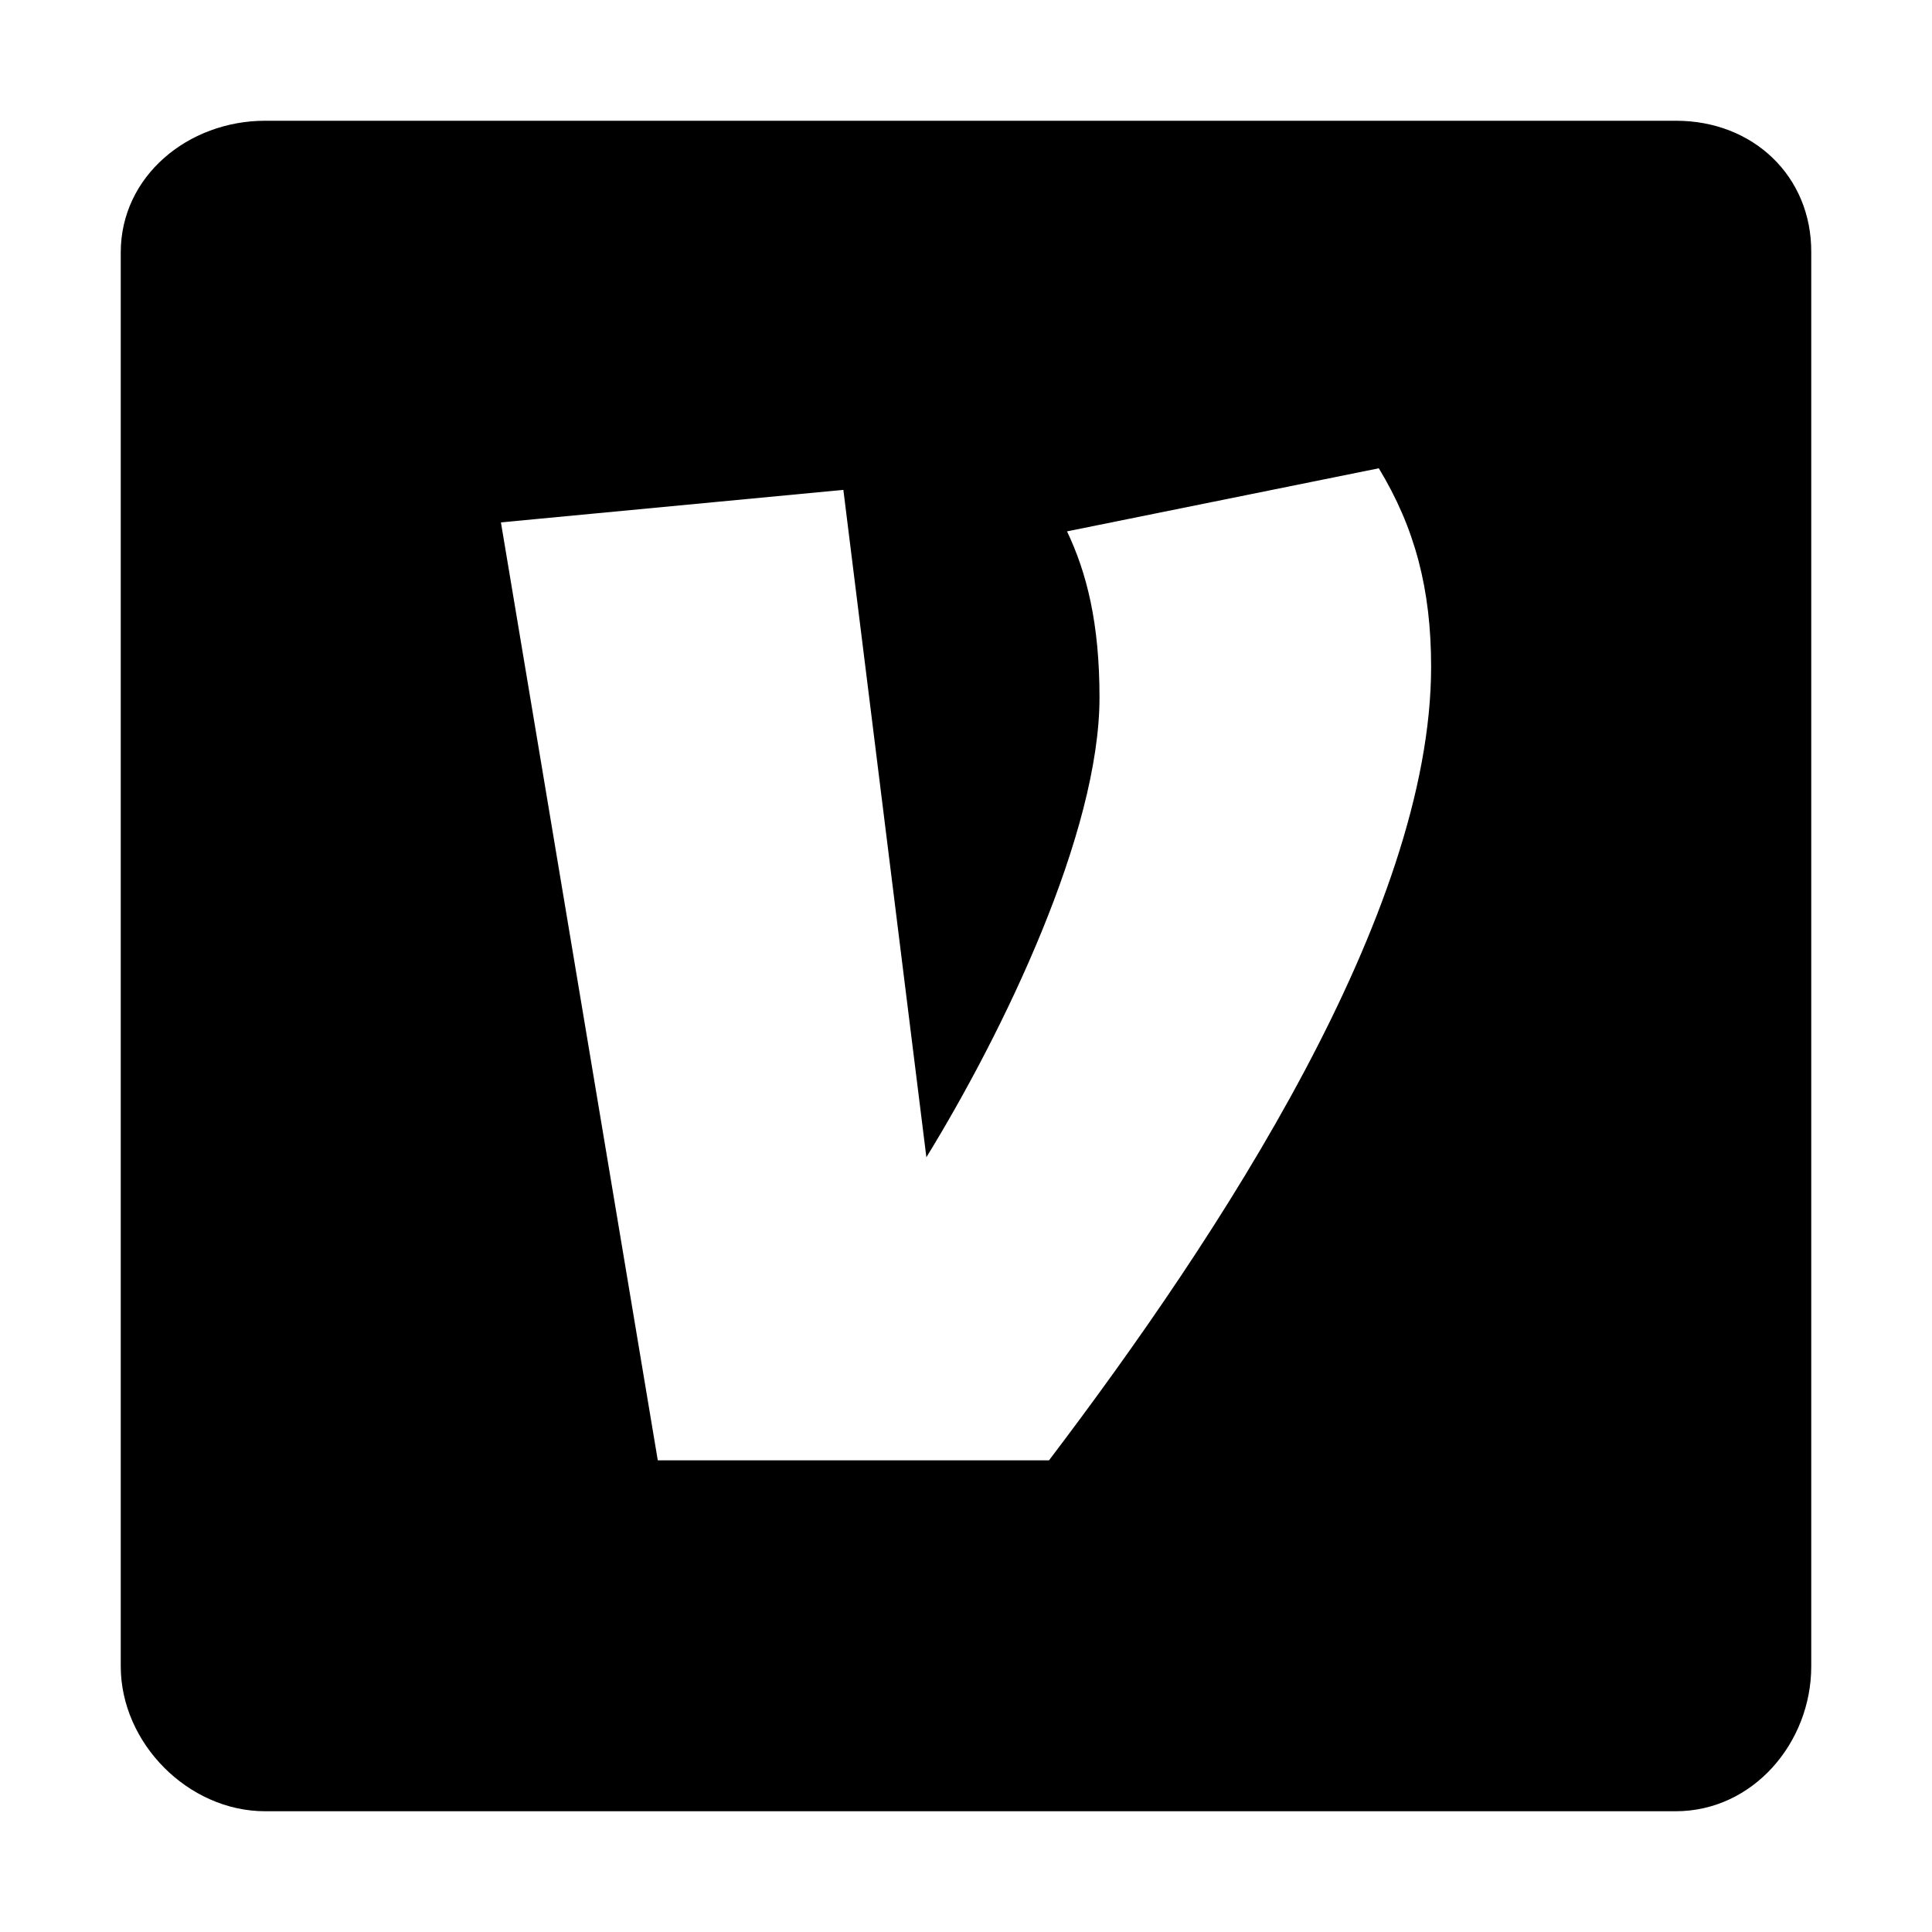
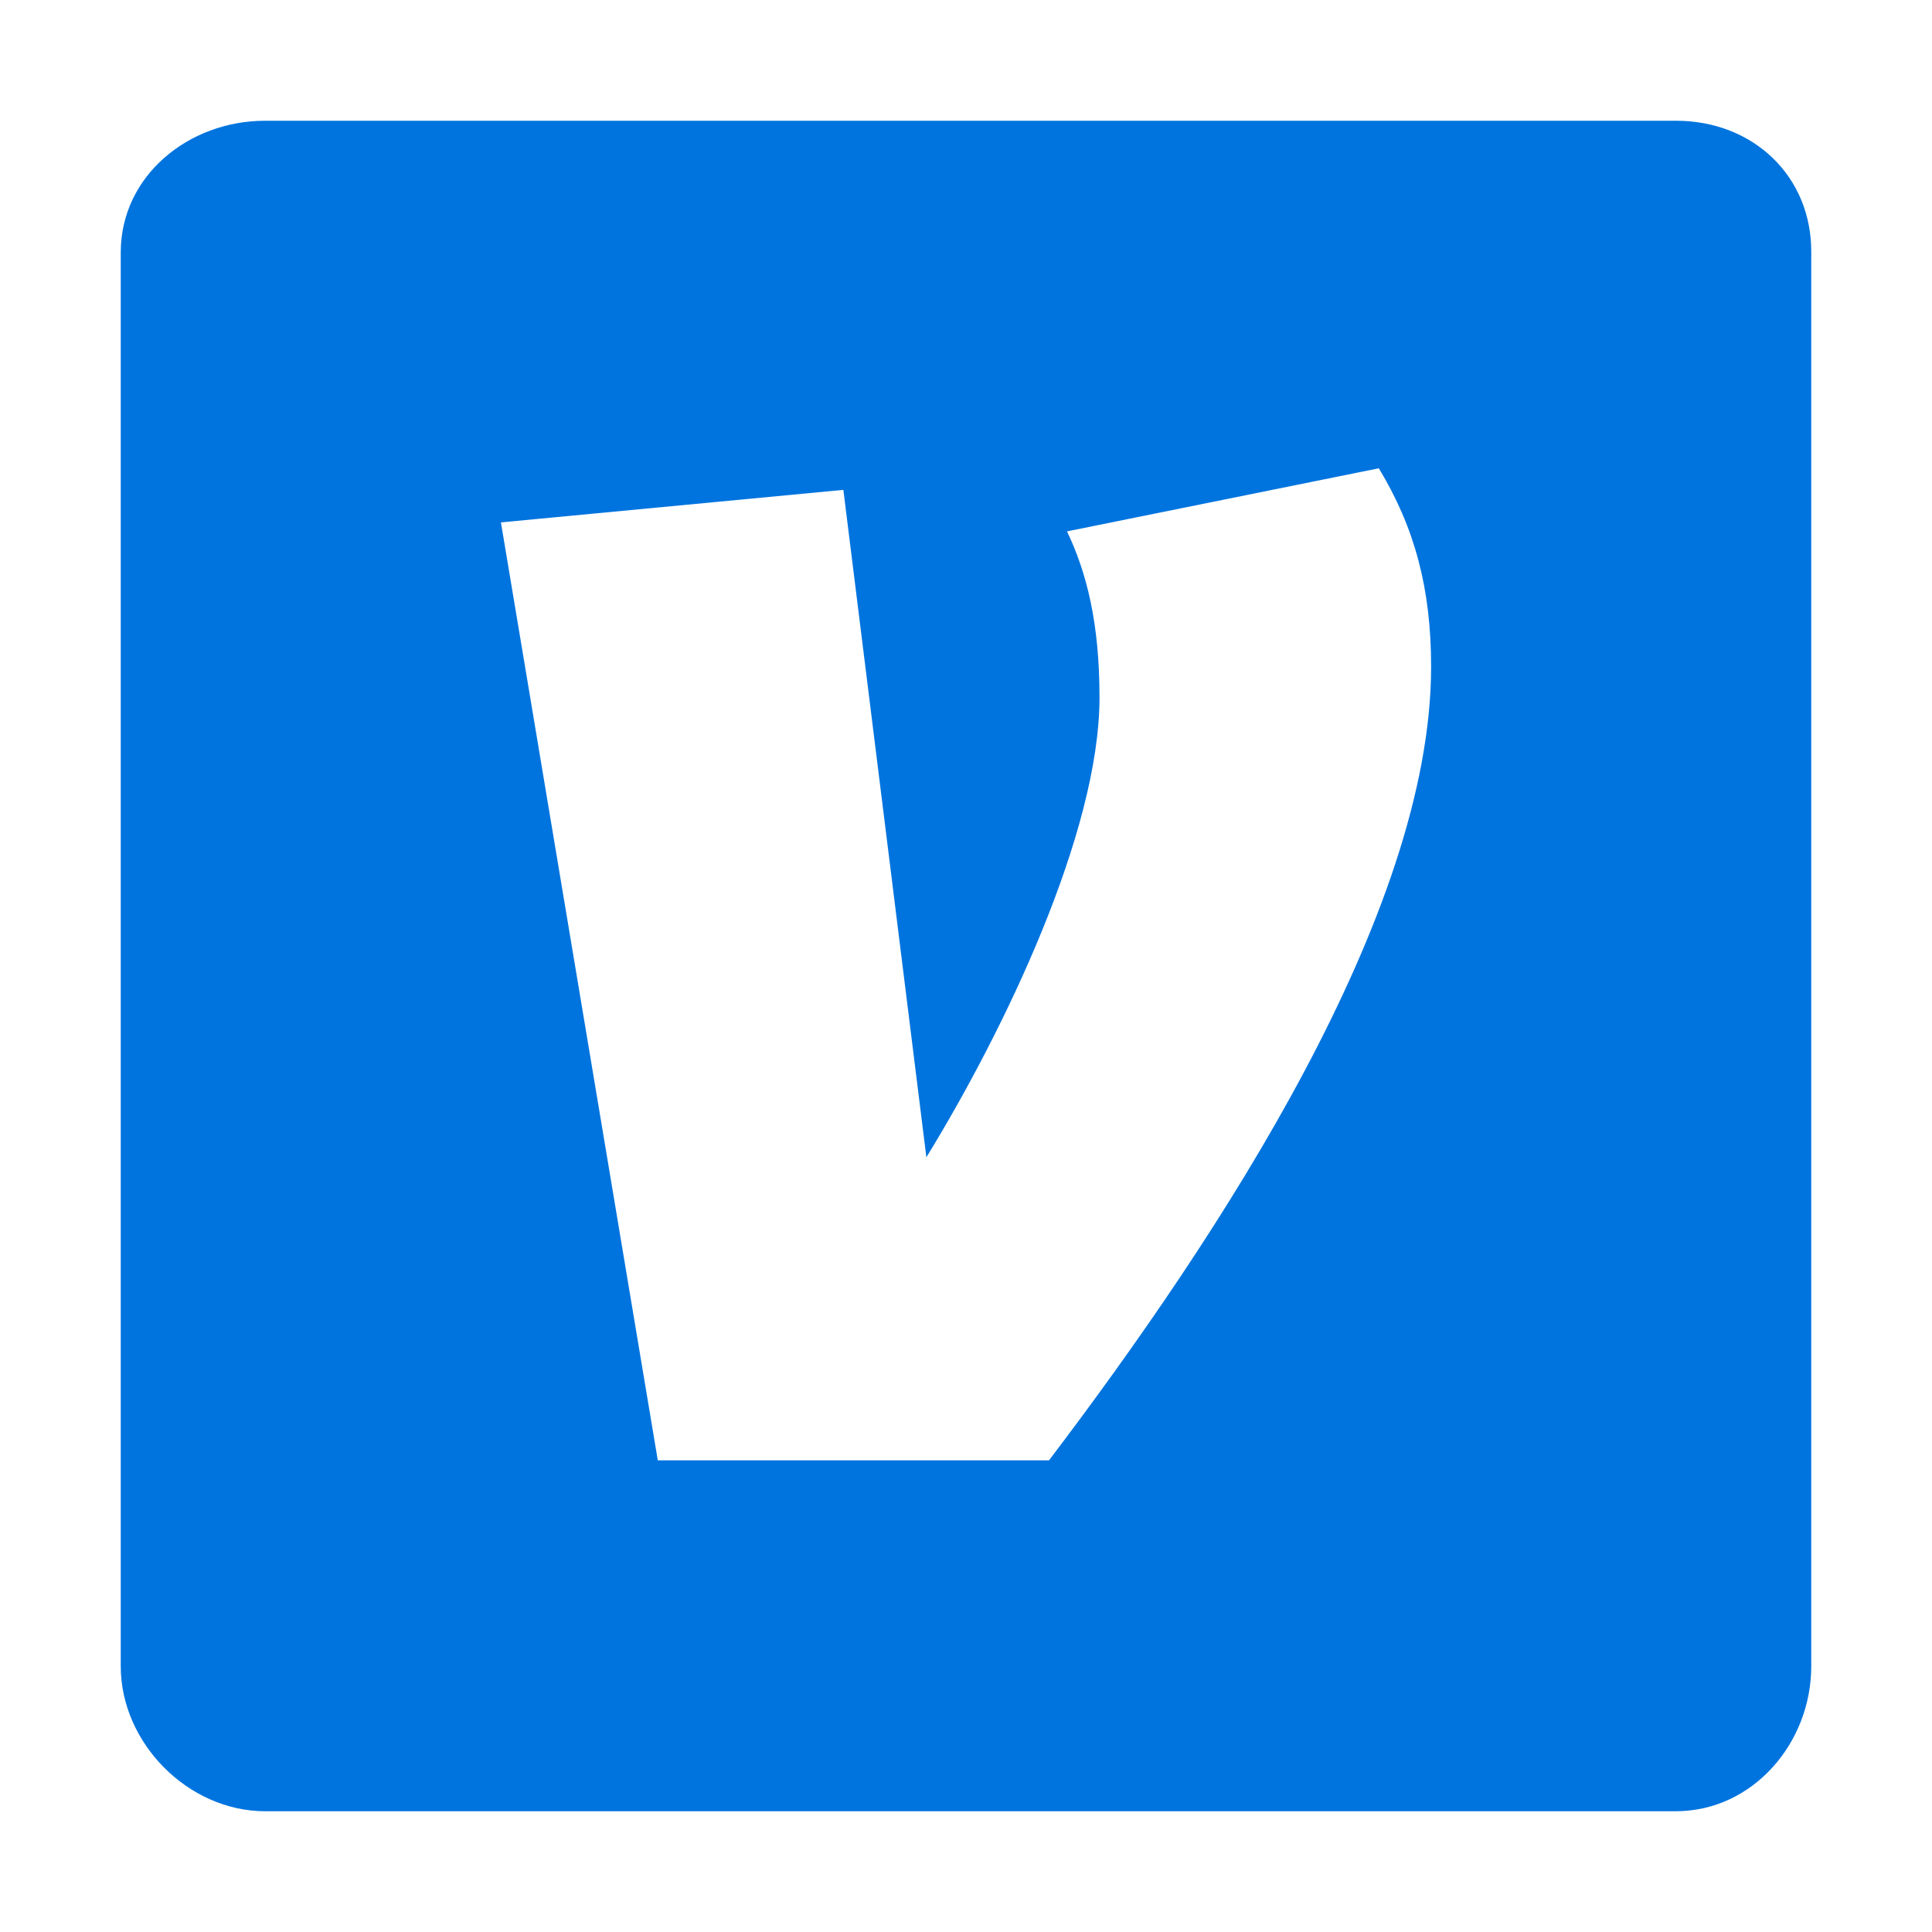
<svg xmlns="http://www.w3.org/2000/svg" width="512px" height="512px" id="Layer_1" data-name="Layer 1">
-   <path d="M444.17,32H70.28C49.85,32,32,46.7,32,66.89V441.6C32,461.91,49.85,480,70.28,480H444.06C464.6,480,480,461.8,480,441.61V66.89C480.12,46.7,464.6,32,444.17,32ZM278,387H174.32L132.75,138.44l90.75-8.62,22,176.87c20.53-33.45,45.88-86,45.88-121.87,0-19.62-3.36-33-8.61-44L365.4,124.1c9.56,15.78,13.86,32,13.86,52.57C379.25,242.17,323.34,327.26,278,387Z" />
+   <path fill="#0074de" d="M444.17,32H70.28C49.85,32,32,46.7,32,66.89V441.6C32,461.91,49.85,480,70.28,480H444.06C464.6,480,480,461.8,480,441.61V66.89C480.12,46.7,464.6,32,444.17,32ZM278,387H174.32L132.75,138.44l90.75-8.62,22,176.87c20.53-33.45,45.88-86,45.88-121.87,0-19.62-3.36-33-8.61-44L365.4,124.1c9.56,15.78,13.86,32,13.86,52.57C379.25,242.17,323.34,327.26,278,387Z" />
</svg>
